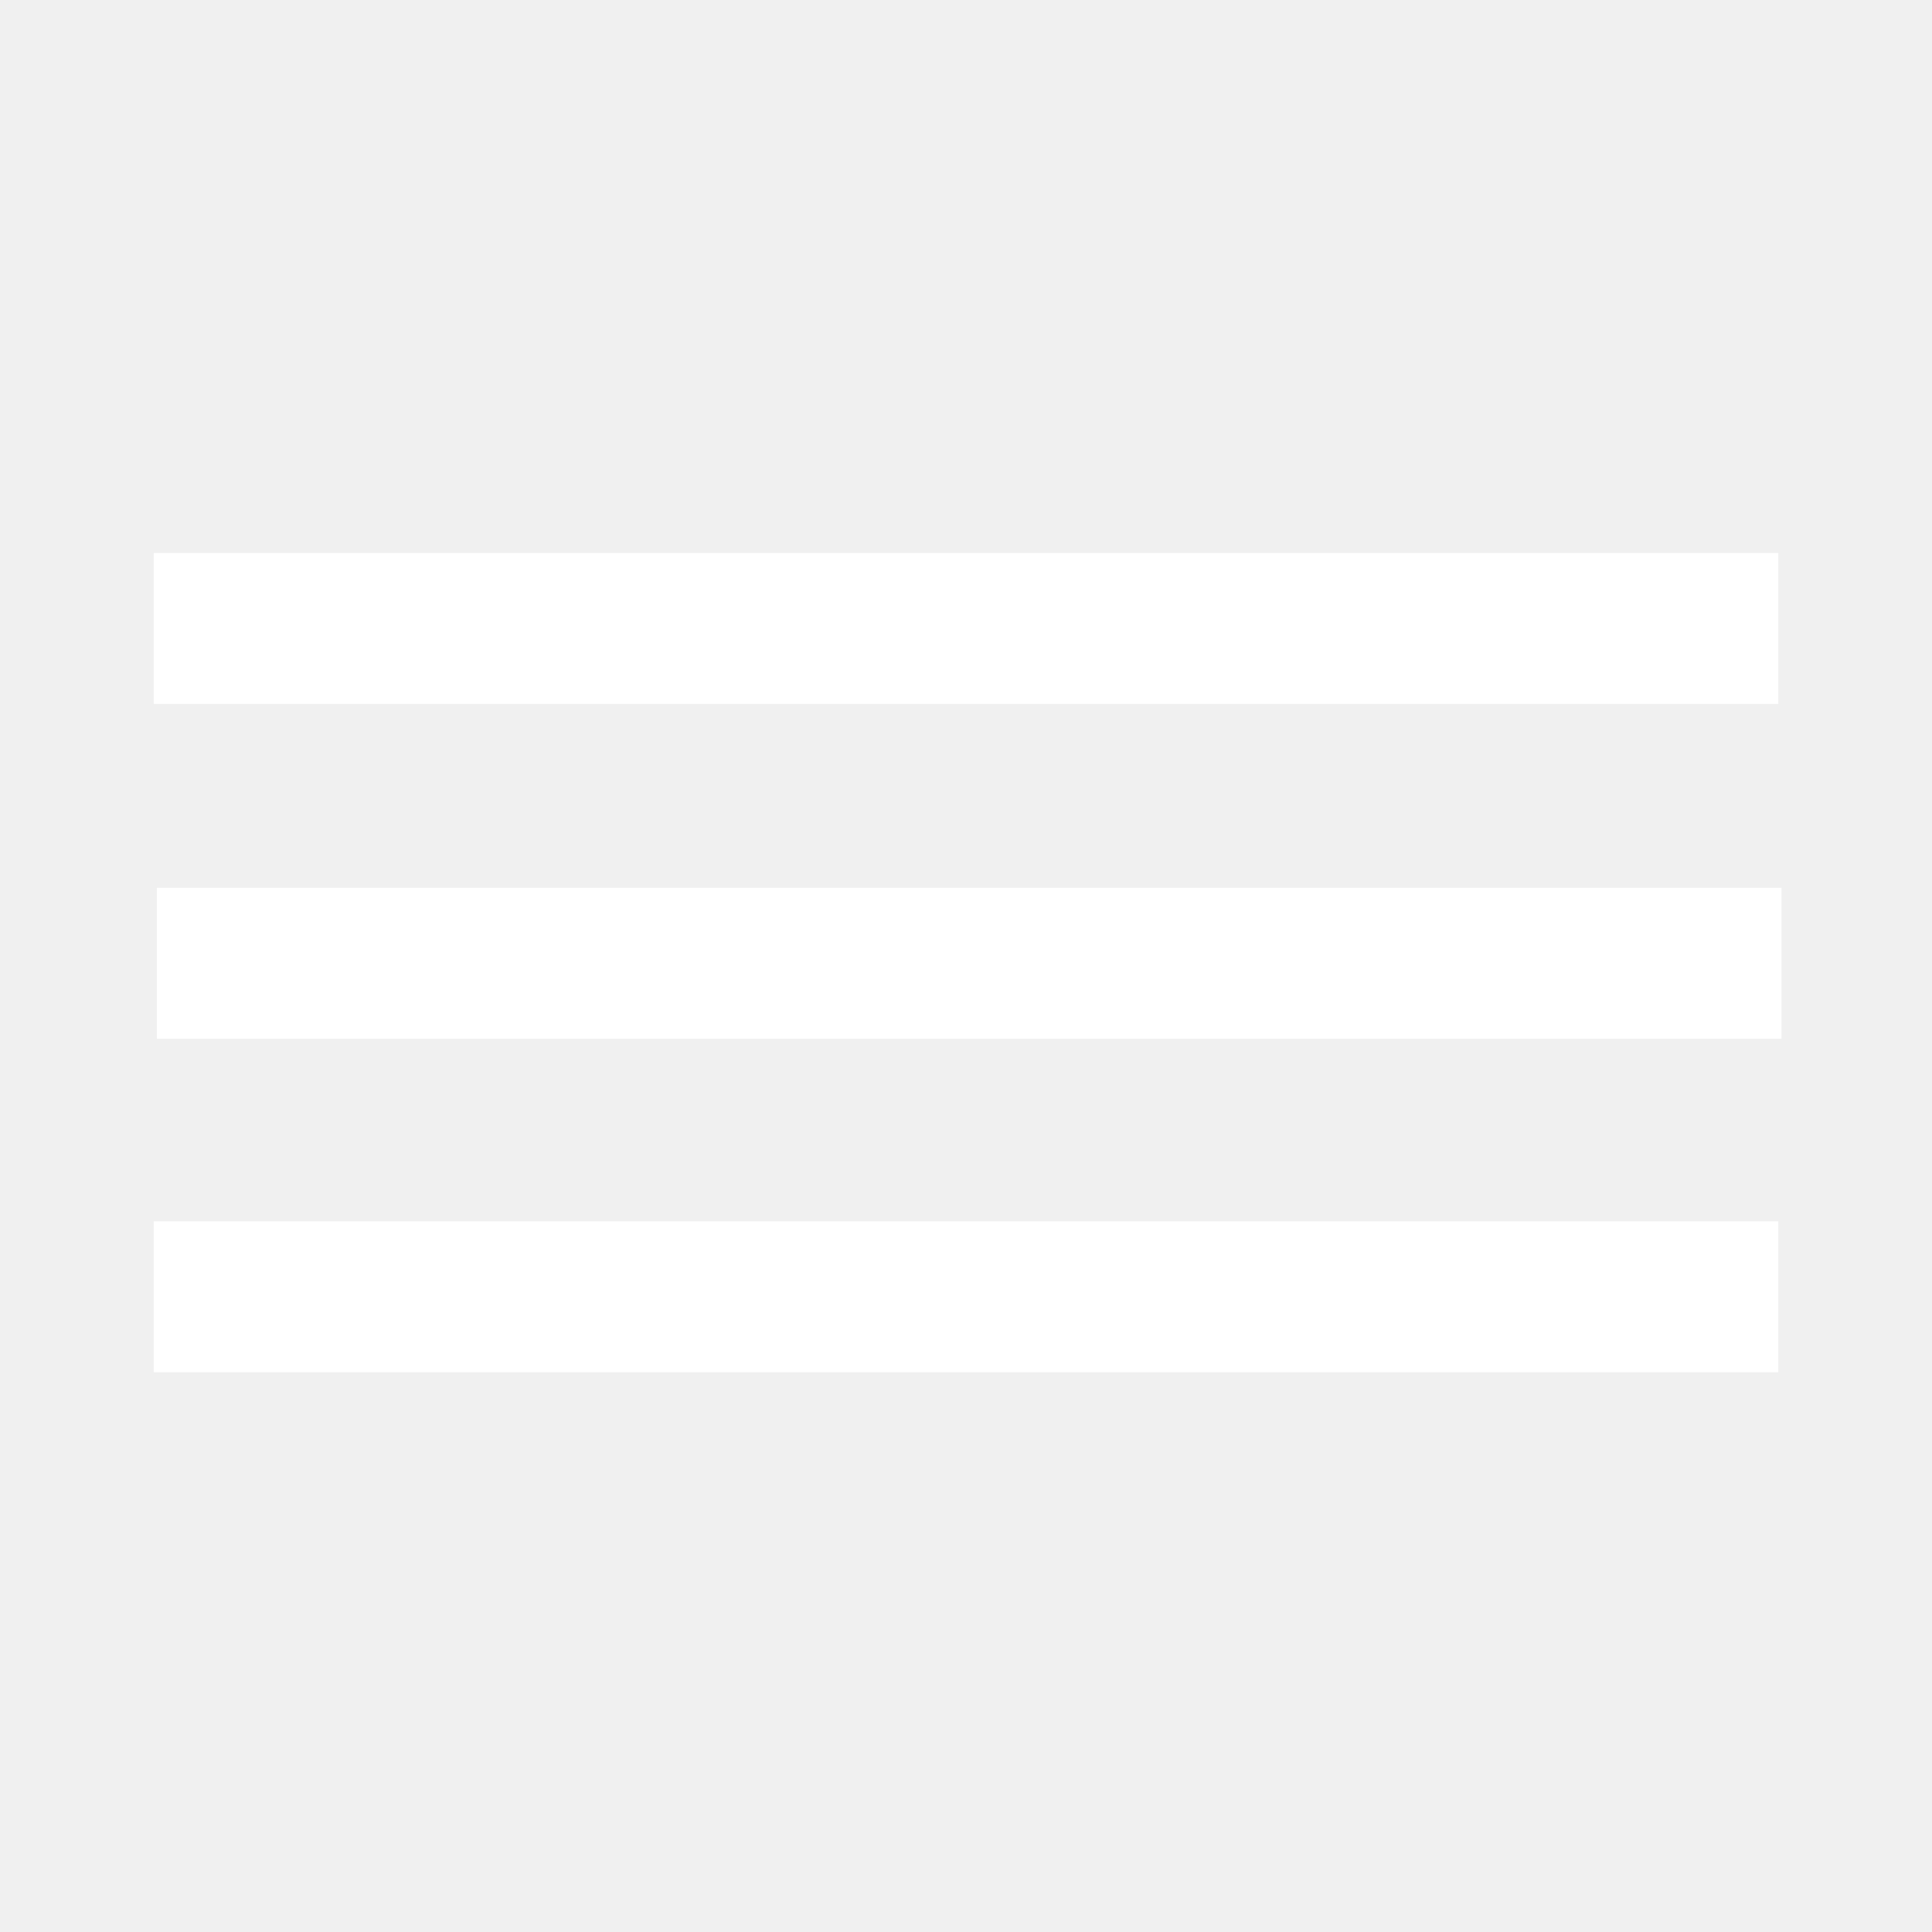
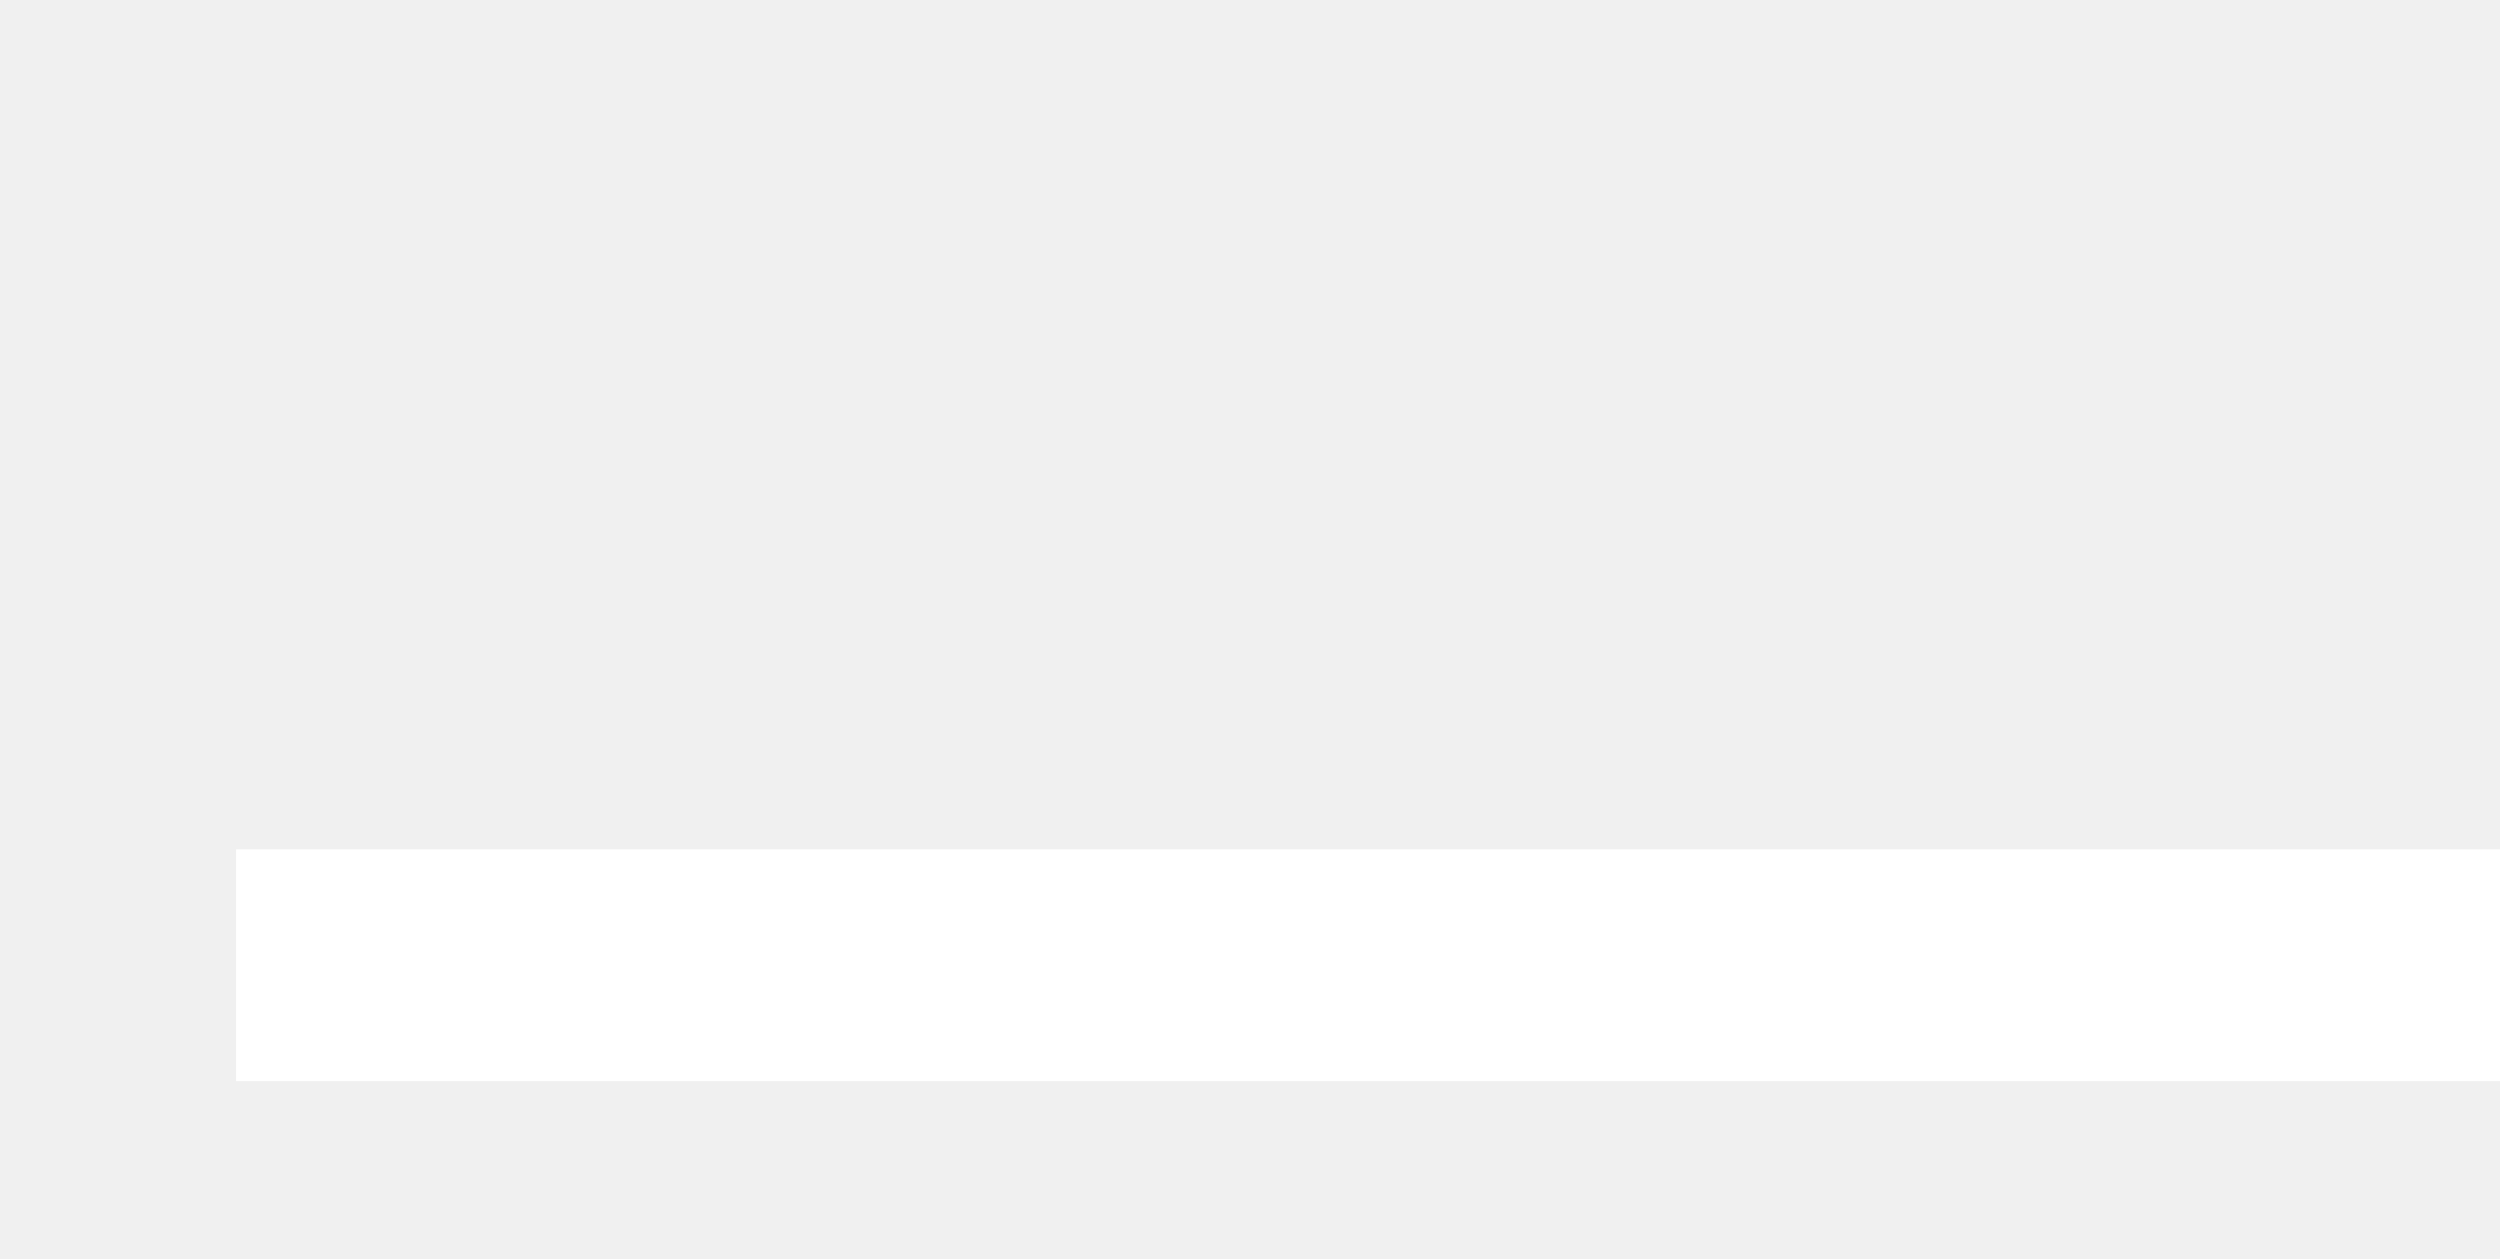
- <svg xmlns="http://www.w3.org/2000/svg" width="64" height="64" viewBox="0 0 64 64">
+ <svg xmlns="http://www.w3.org/2000/svg">
  <g>
    <path fill="none" stroke="#fff" stroke-width="5" stroke-linejoin="bevel" d="m 5.092,20.819 53.817,0" />
    <path fill="none" stroke="#fff" stroke-width="5" stroke-linejoin="bevel" d="m 5.197,31.909 53.817,0" />
    <path fill="none" stroke="#fff" stroke-width="5" stroke-linejoin="bevel" d="m 5.092,42.957 53.817,0" />
  </g>
</svg>
